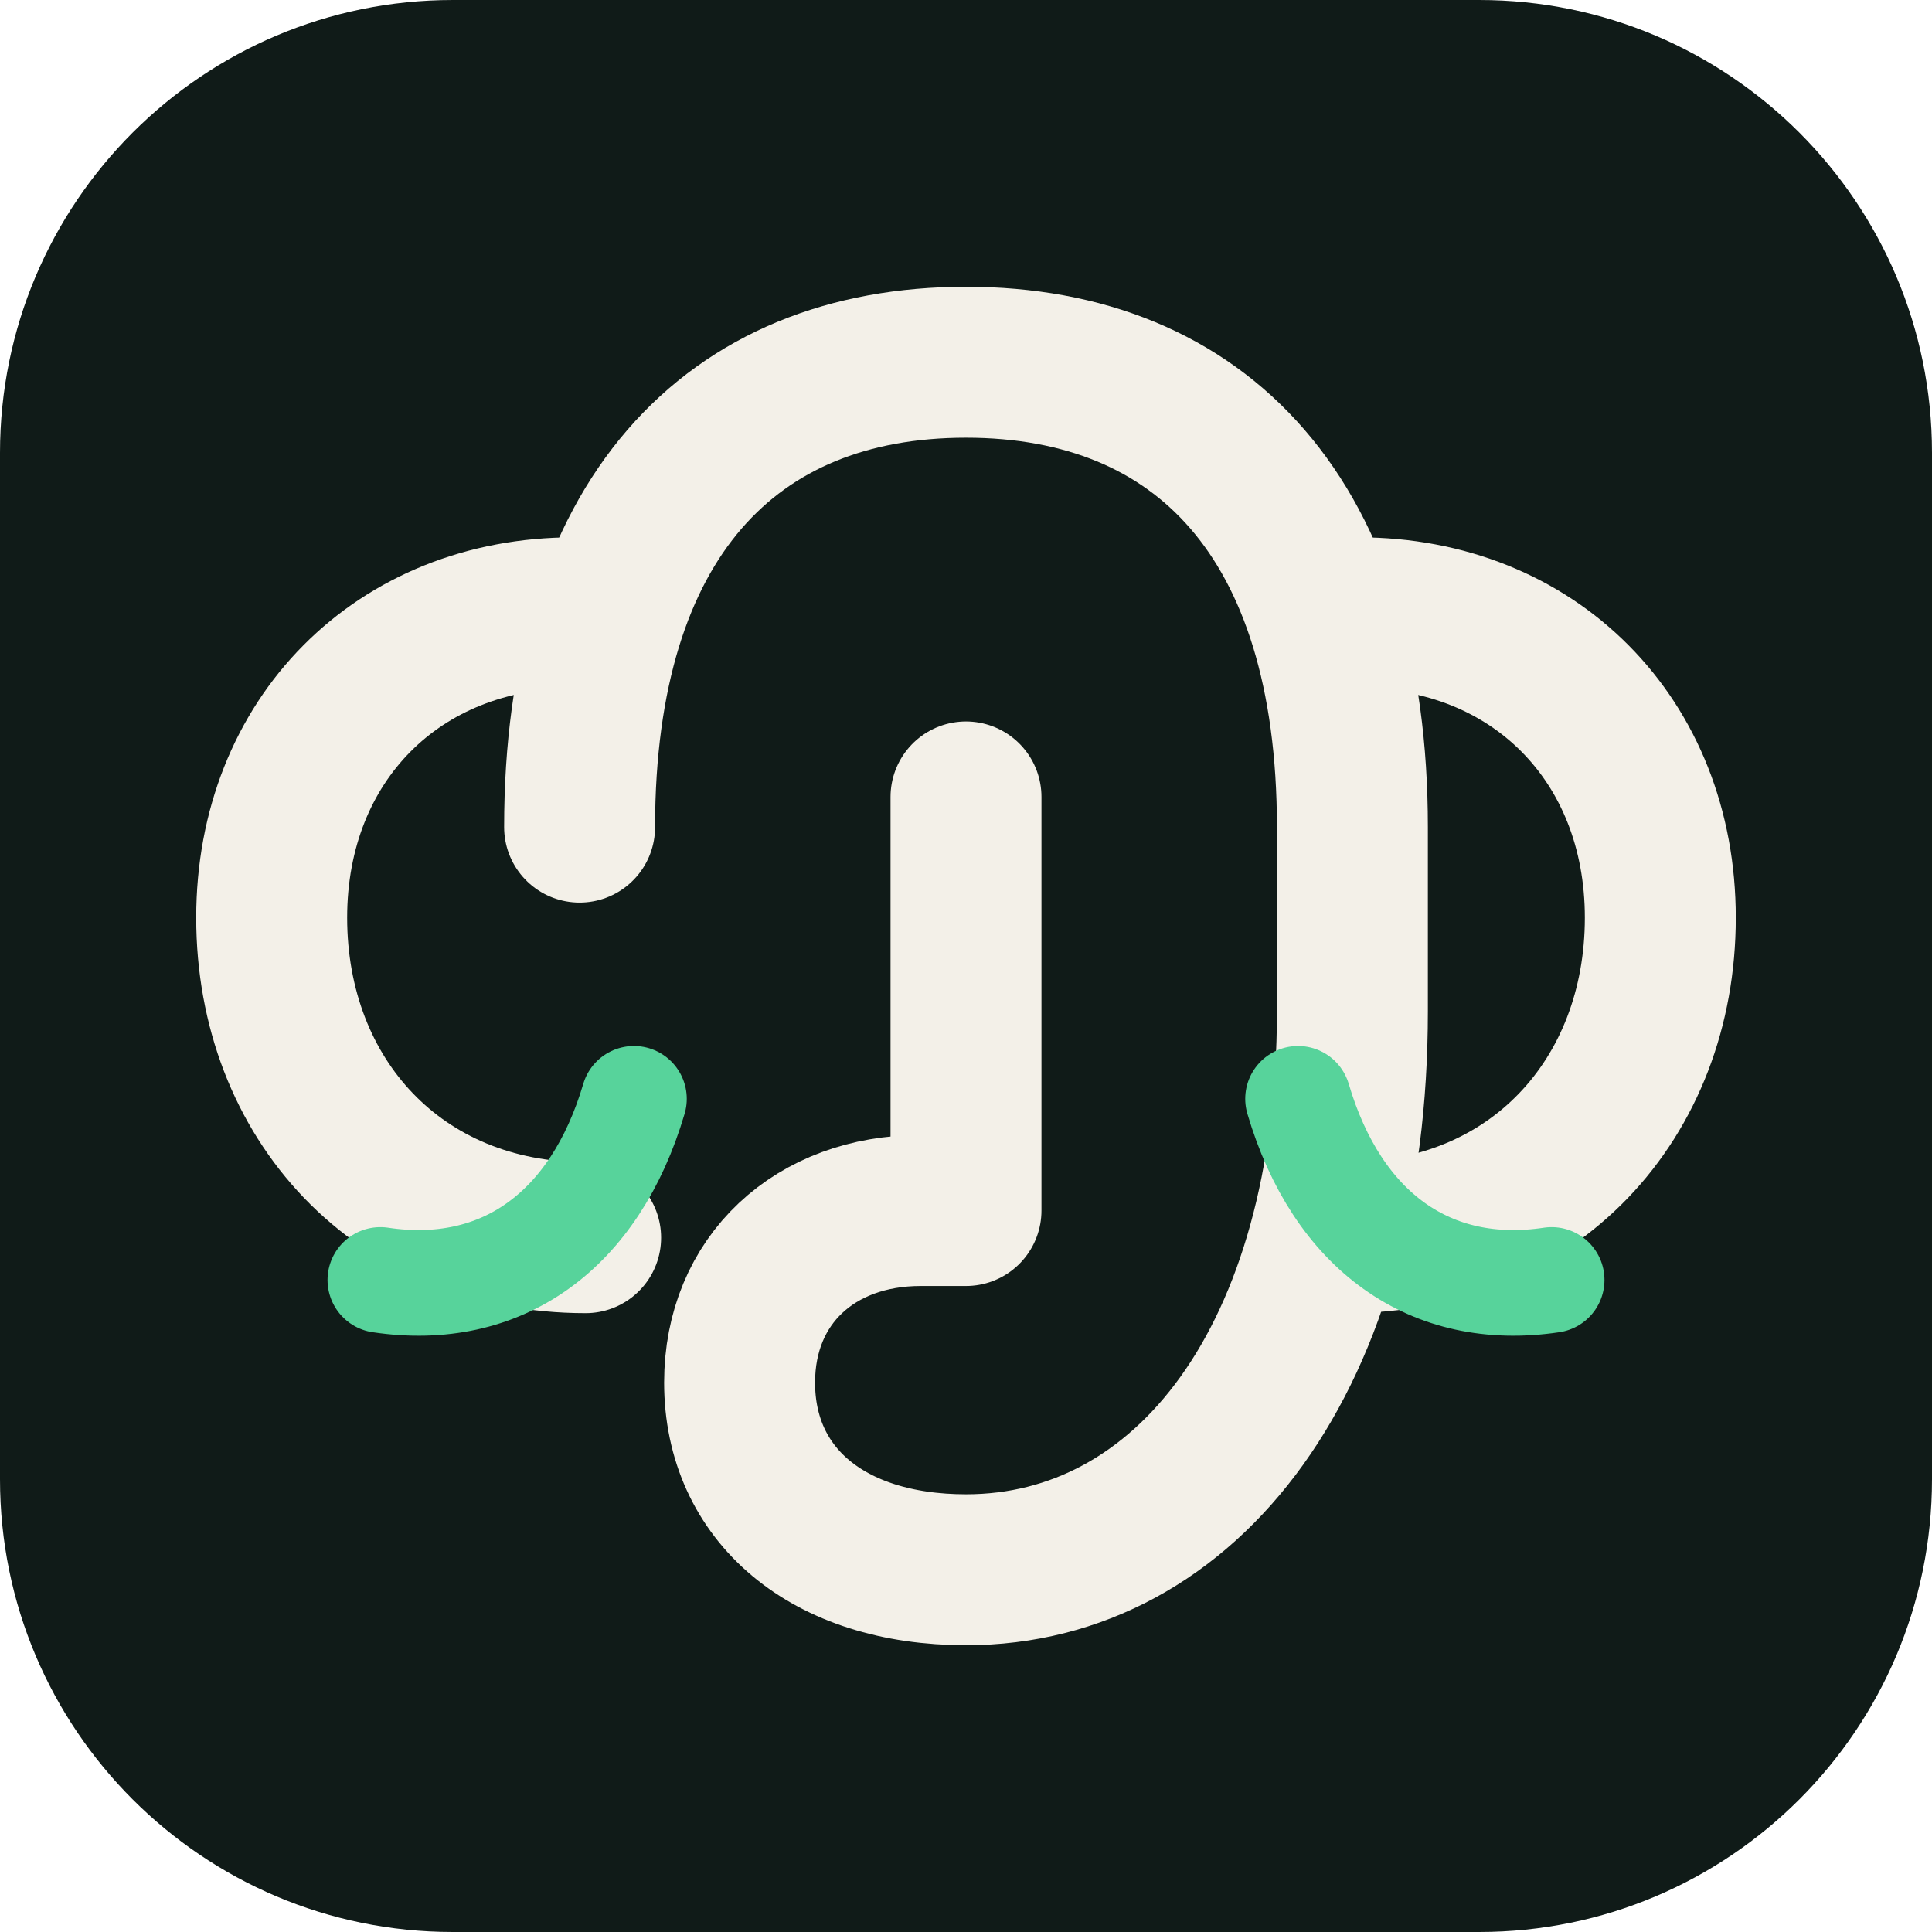
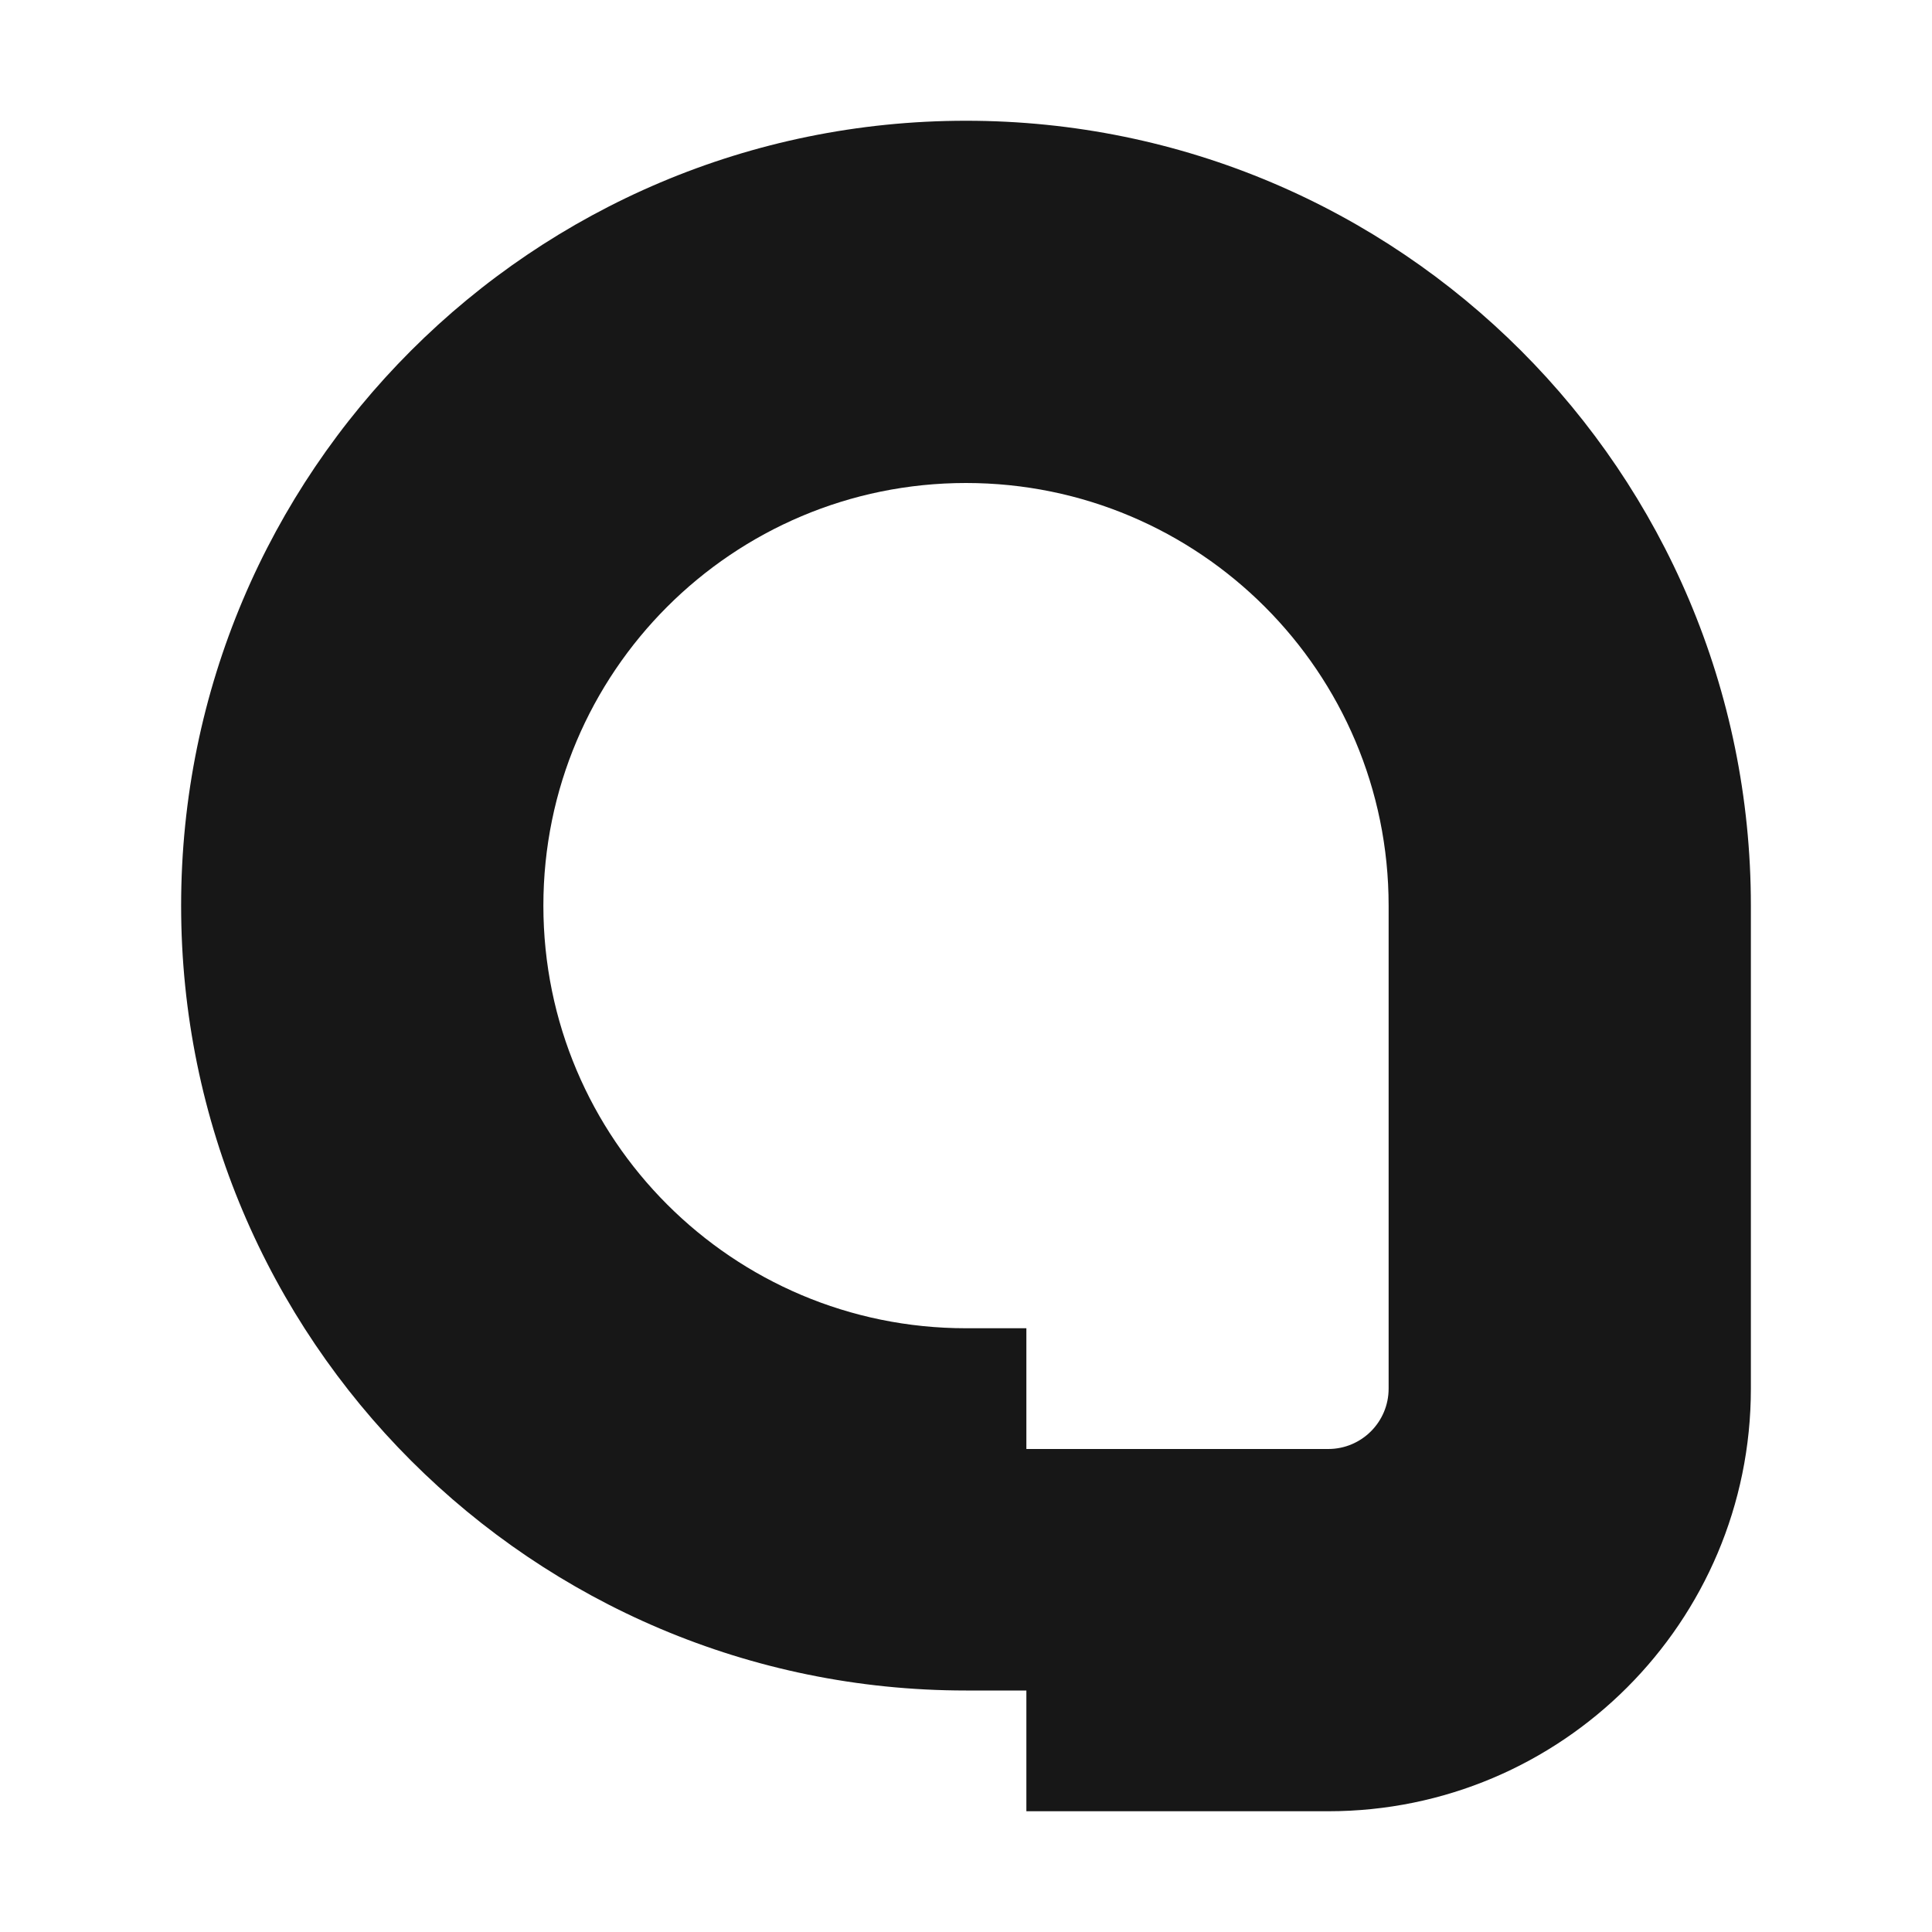
- <svg xmlns="http://www.w3.org/2000/svg" viewBox="0 0 64 64" fill="none">
-   <rect width="64" height="64" rx="15" fill="#101b18" />
-   <path d="M19.2 27.4c0-10.2 5-15.4 12.8-15.4s12.8 5.2 12.8 15.4v6.1C44.8 45 39.3 52 32 52c-4.6 0-7.5-2.5-7.5-6.2 0-3.4 2.5-5.7 6-5.7H32V26.4" stroke="#f3f0e8" stroke-width="5" stroke-linecap="round" stroke-linejoin="round" />
-   <path d="M19 20.3c-5.8 0-10 4.2-10 10.1 0 6 4.2 10.6 10.4 10.6M45 20.3c5.8 0 10 4.2 10 10.1C55 36.4 50.8 41 44.6 41" stroke="#f3f0e8" stroke-width="5" stroke-linecap="round" />
-   <path d="M21 36.4c-1.3 4.4-4.4 6.6-8.4 6M43 36.4c1.3 4.4 4.4 6.6 8.4 6" stroke="#57d39b" stroke-width="3.5" stroke-linecap="round" />
+ <svg xmlns="http://www.w3.org/2000/svg" viewBox="0 0 32 32">
+   <style>path{fill:#171717}@media(prefers-color-scheme:dark){path{fill:#ededed}}</style>
+   <path fill-rule="evenodd" d="M3 15C3 7.82 8.82 2 16 2s13 5.82 13 13v8a7 7 0 0 1-7 7h-5v-6h5a1 1 0 0 0 1-1v-8a7 7 0 1 0-7 7h1v6h-1C8.82 28 3 22.18 3 15Z" />
</svg>
